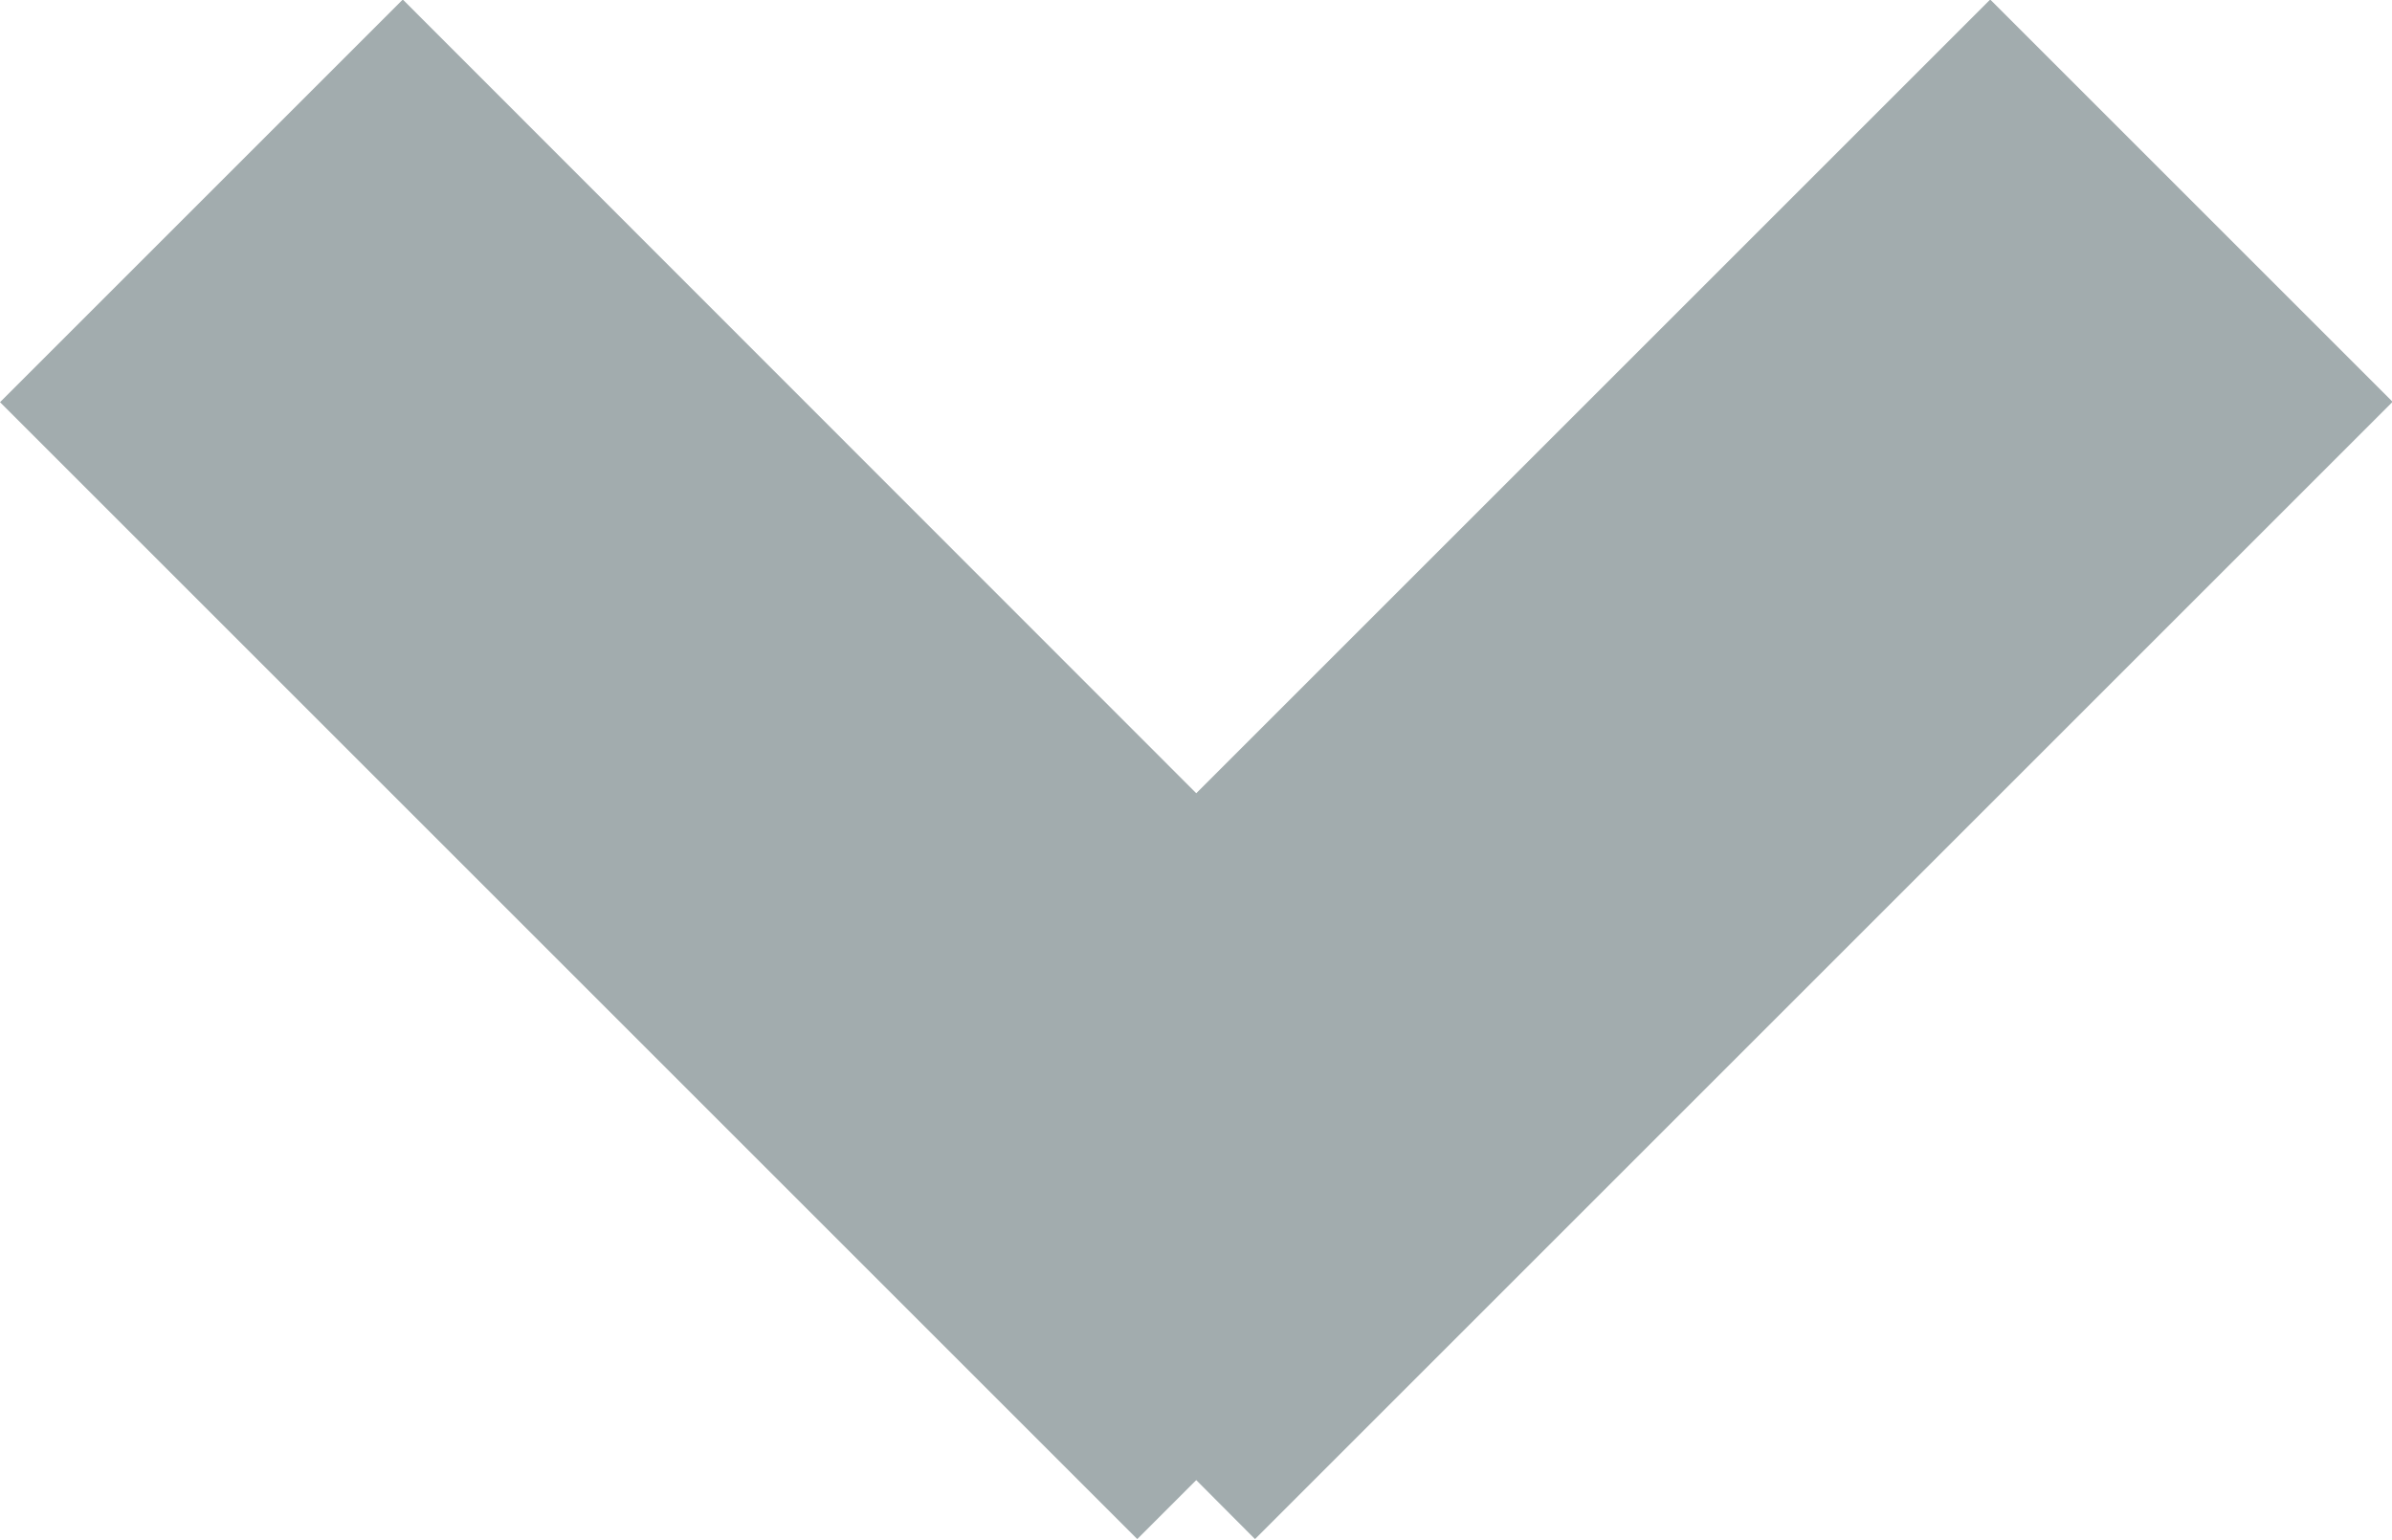
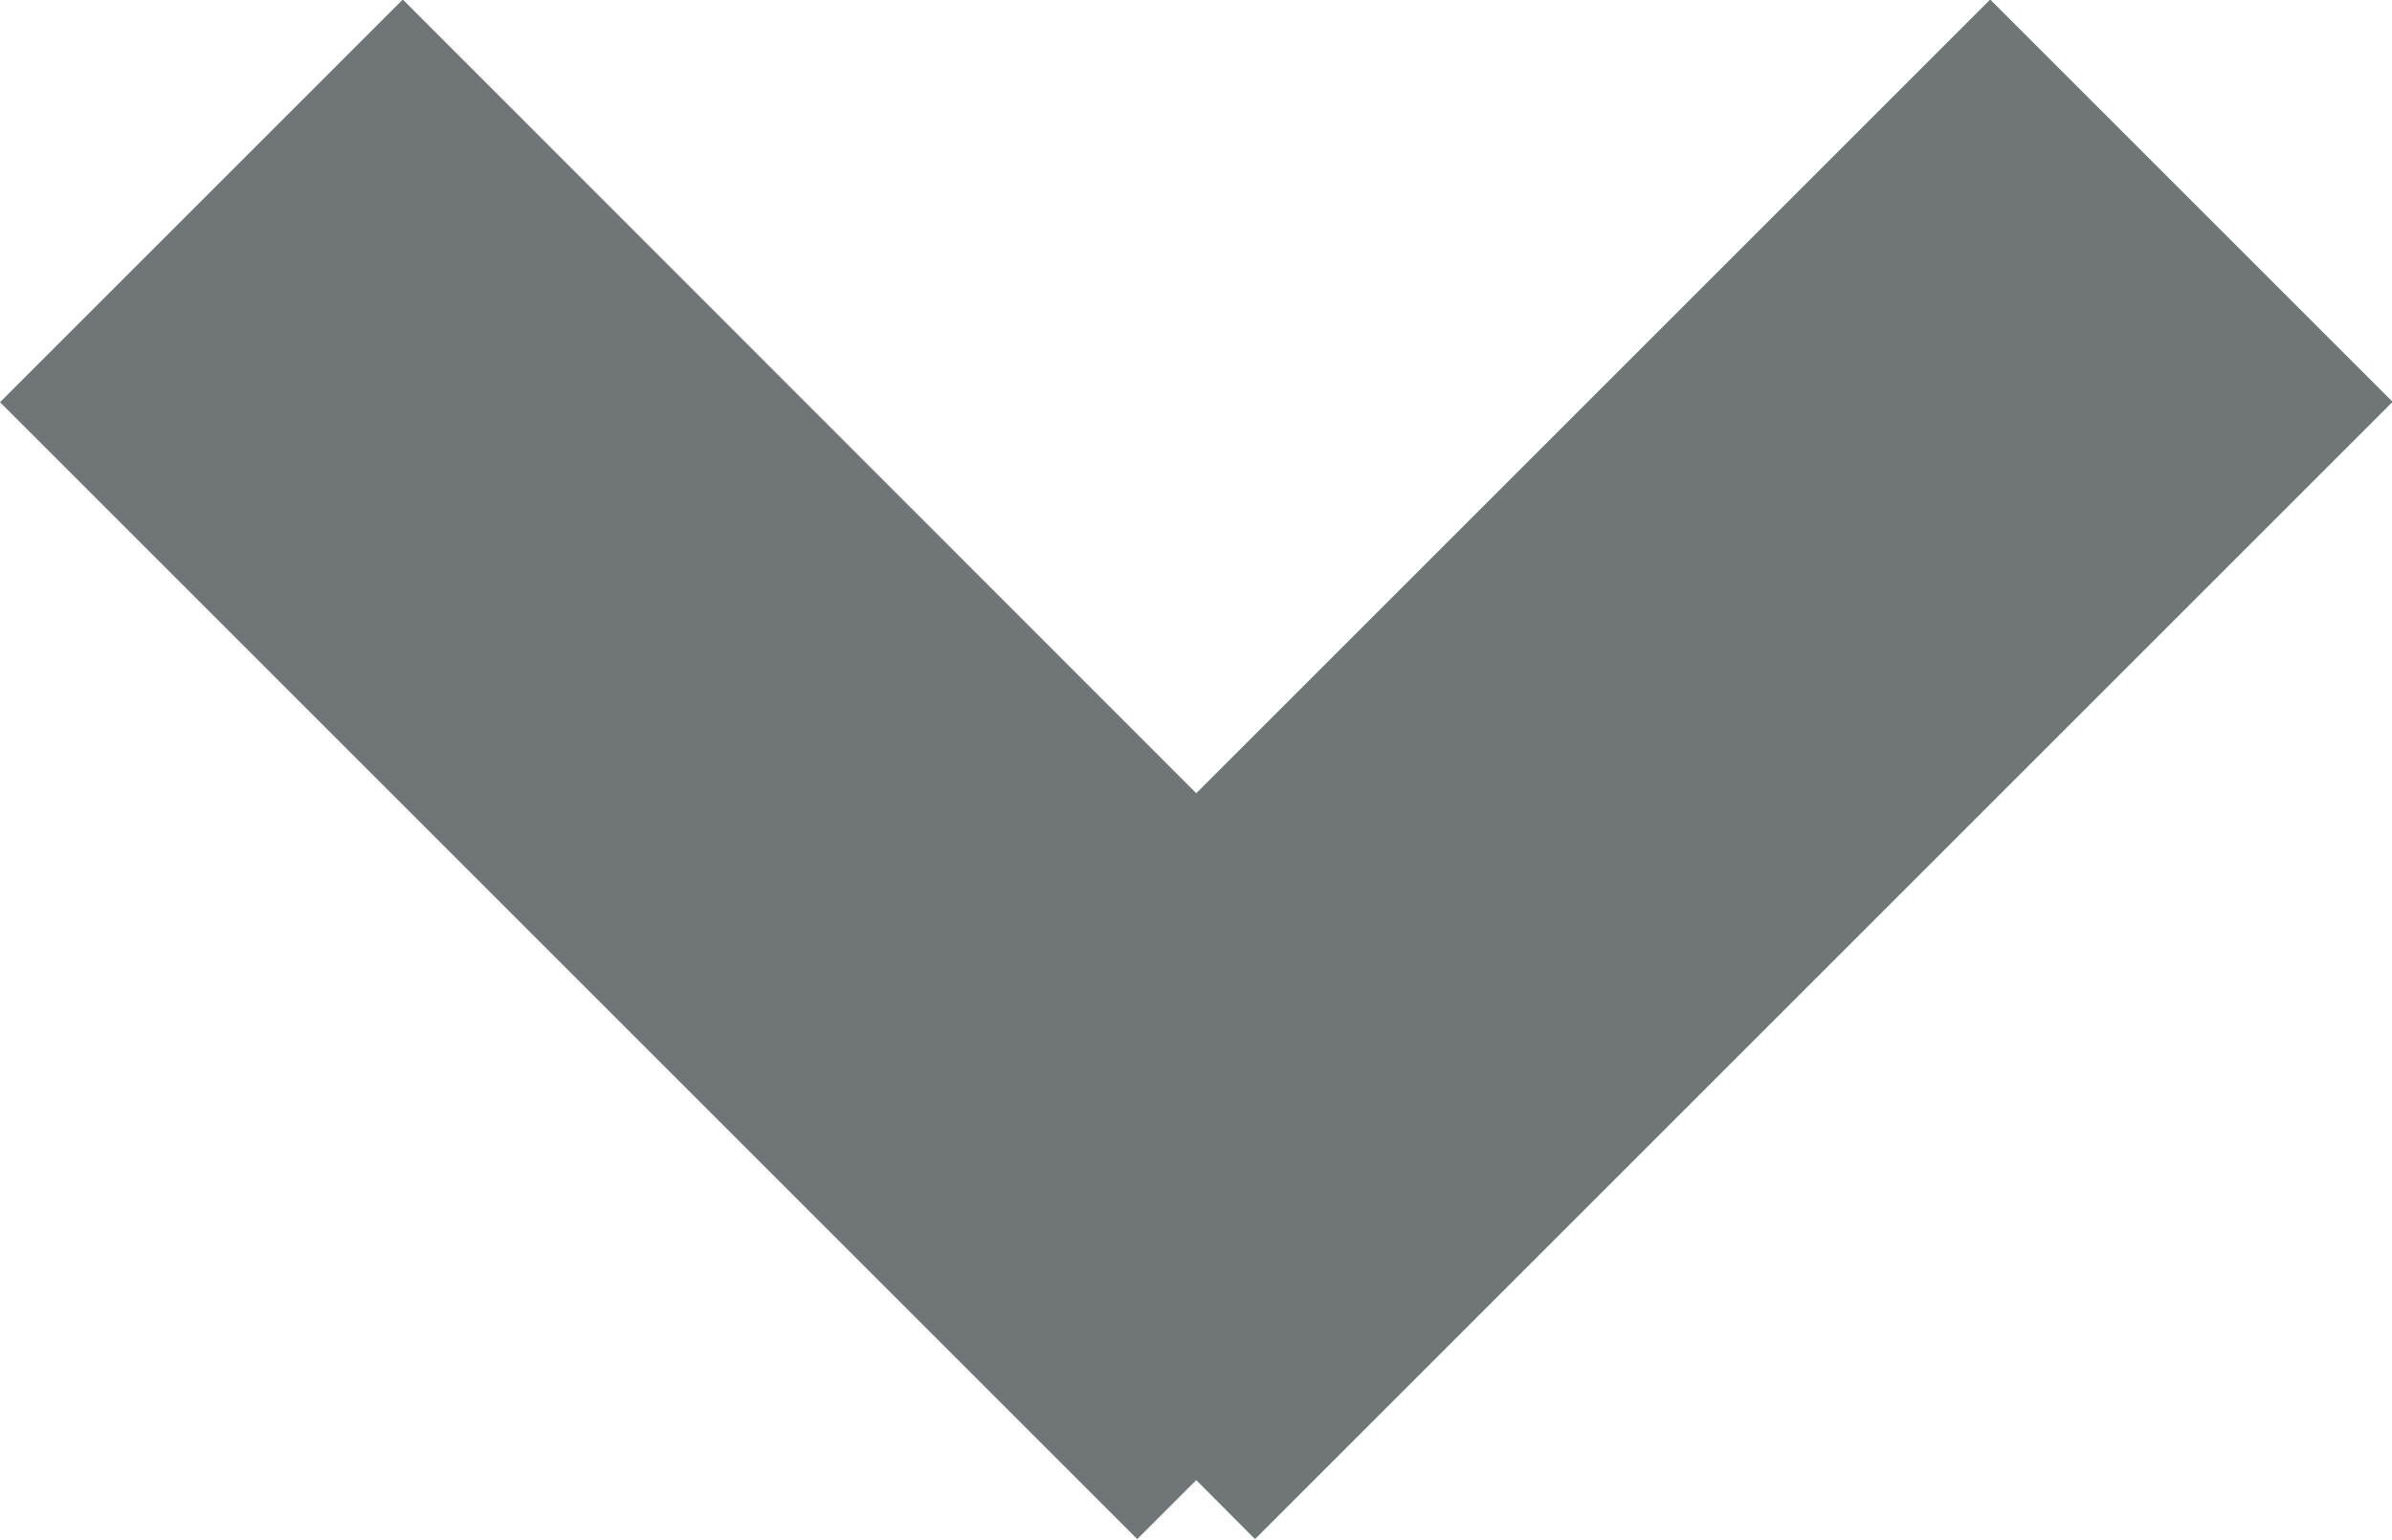
<svg xmlns="http://www.w3.org/2000/svg" width="10.096" height="6.498" viewBox="0 0 10.096 6.498">
  <defs>
    <style>
-             .cls-1{fill:#a2acae}
+             .cls-1{fill:#707677}
        </style>
  </defs>
  <g id="_-e-icon_drop-down-arrow" data-name="-e-icon/drop-down-arrow" transform="translate(-2459.951 -467.751)">
    <path id="Shape" d="M2470.048 469.449l-4.8 4.8L2465 474l-.249.249-4.8-4.8 1.7-1.7L2465 471.1l3.351-3.351 1.7 1.7z" class="cls-1" />
  </g>
</svg>
